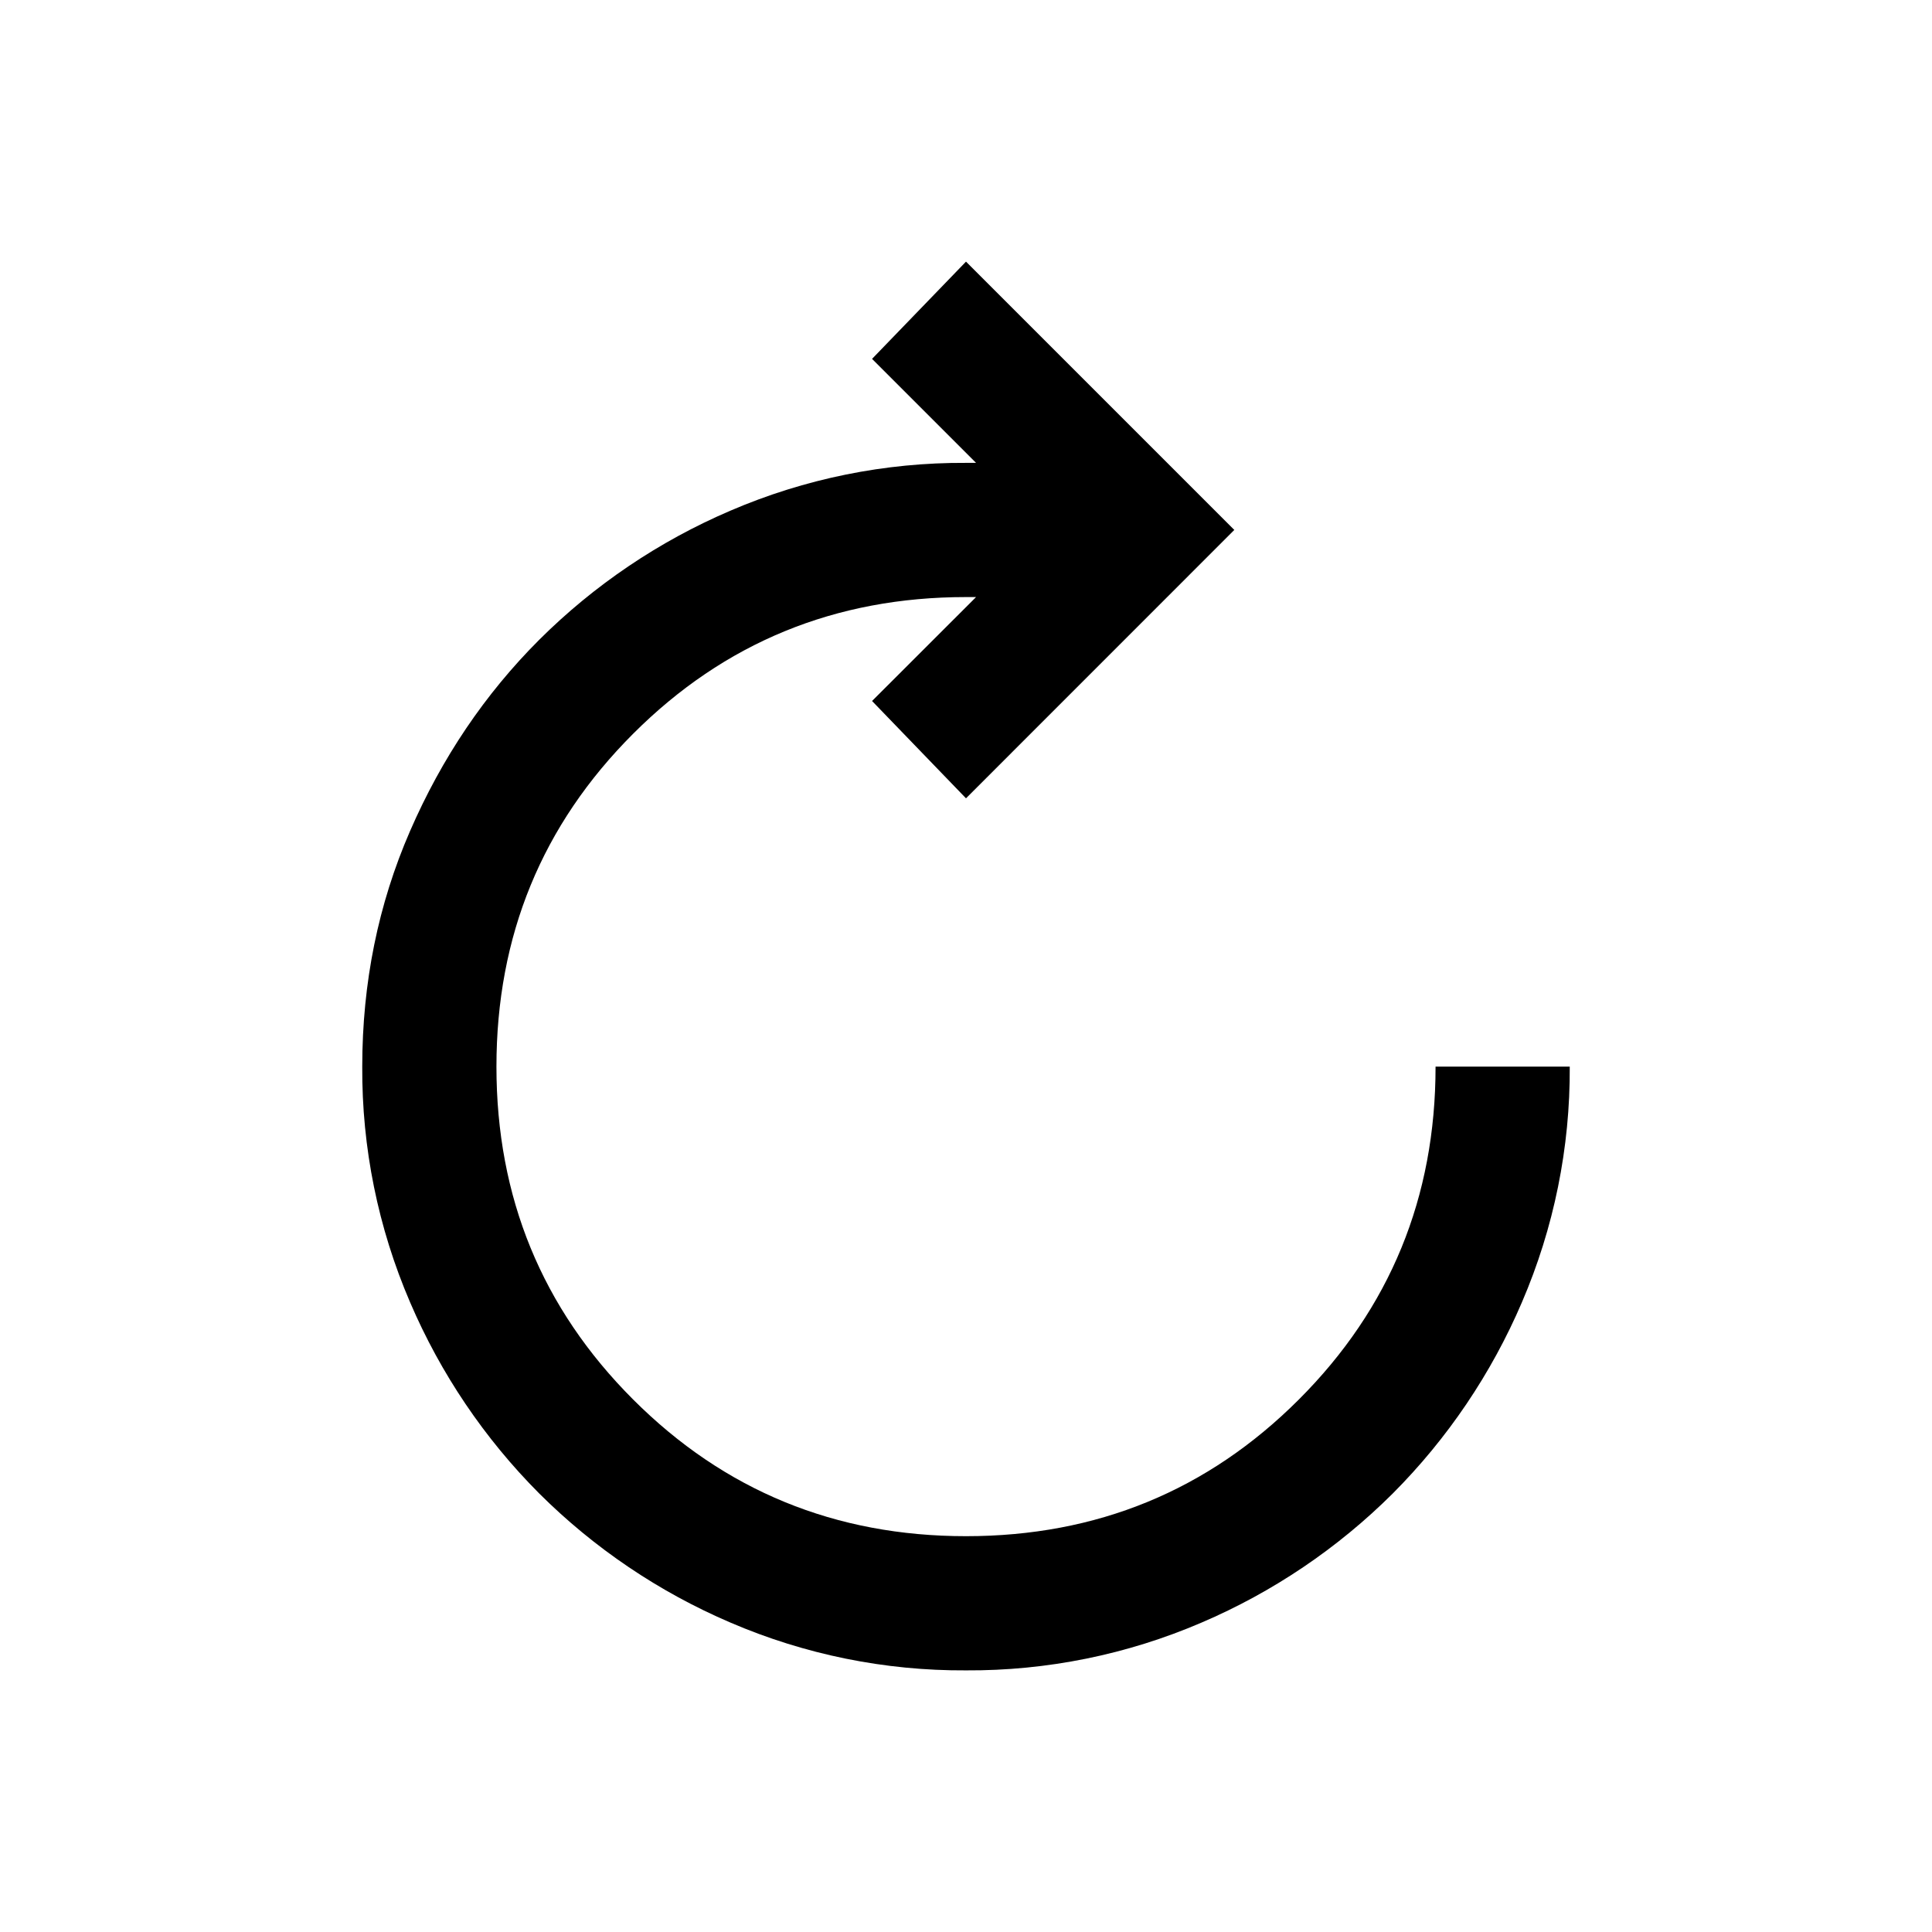
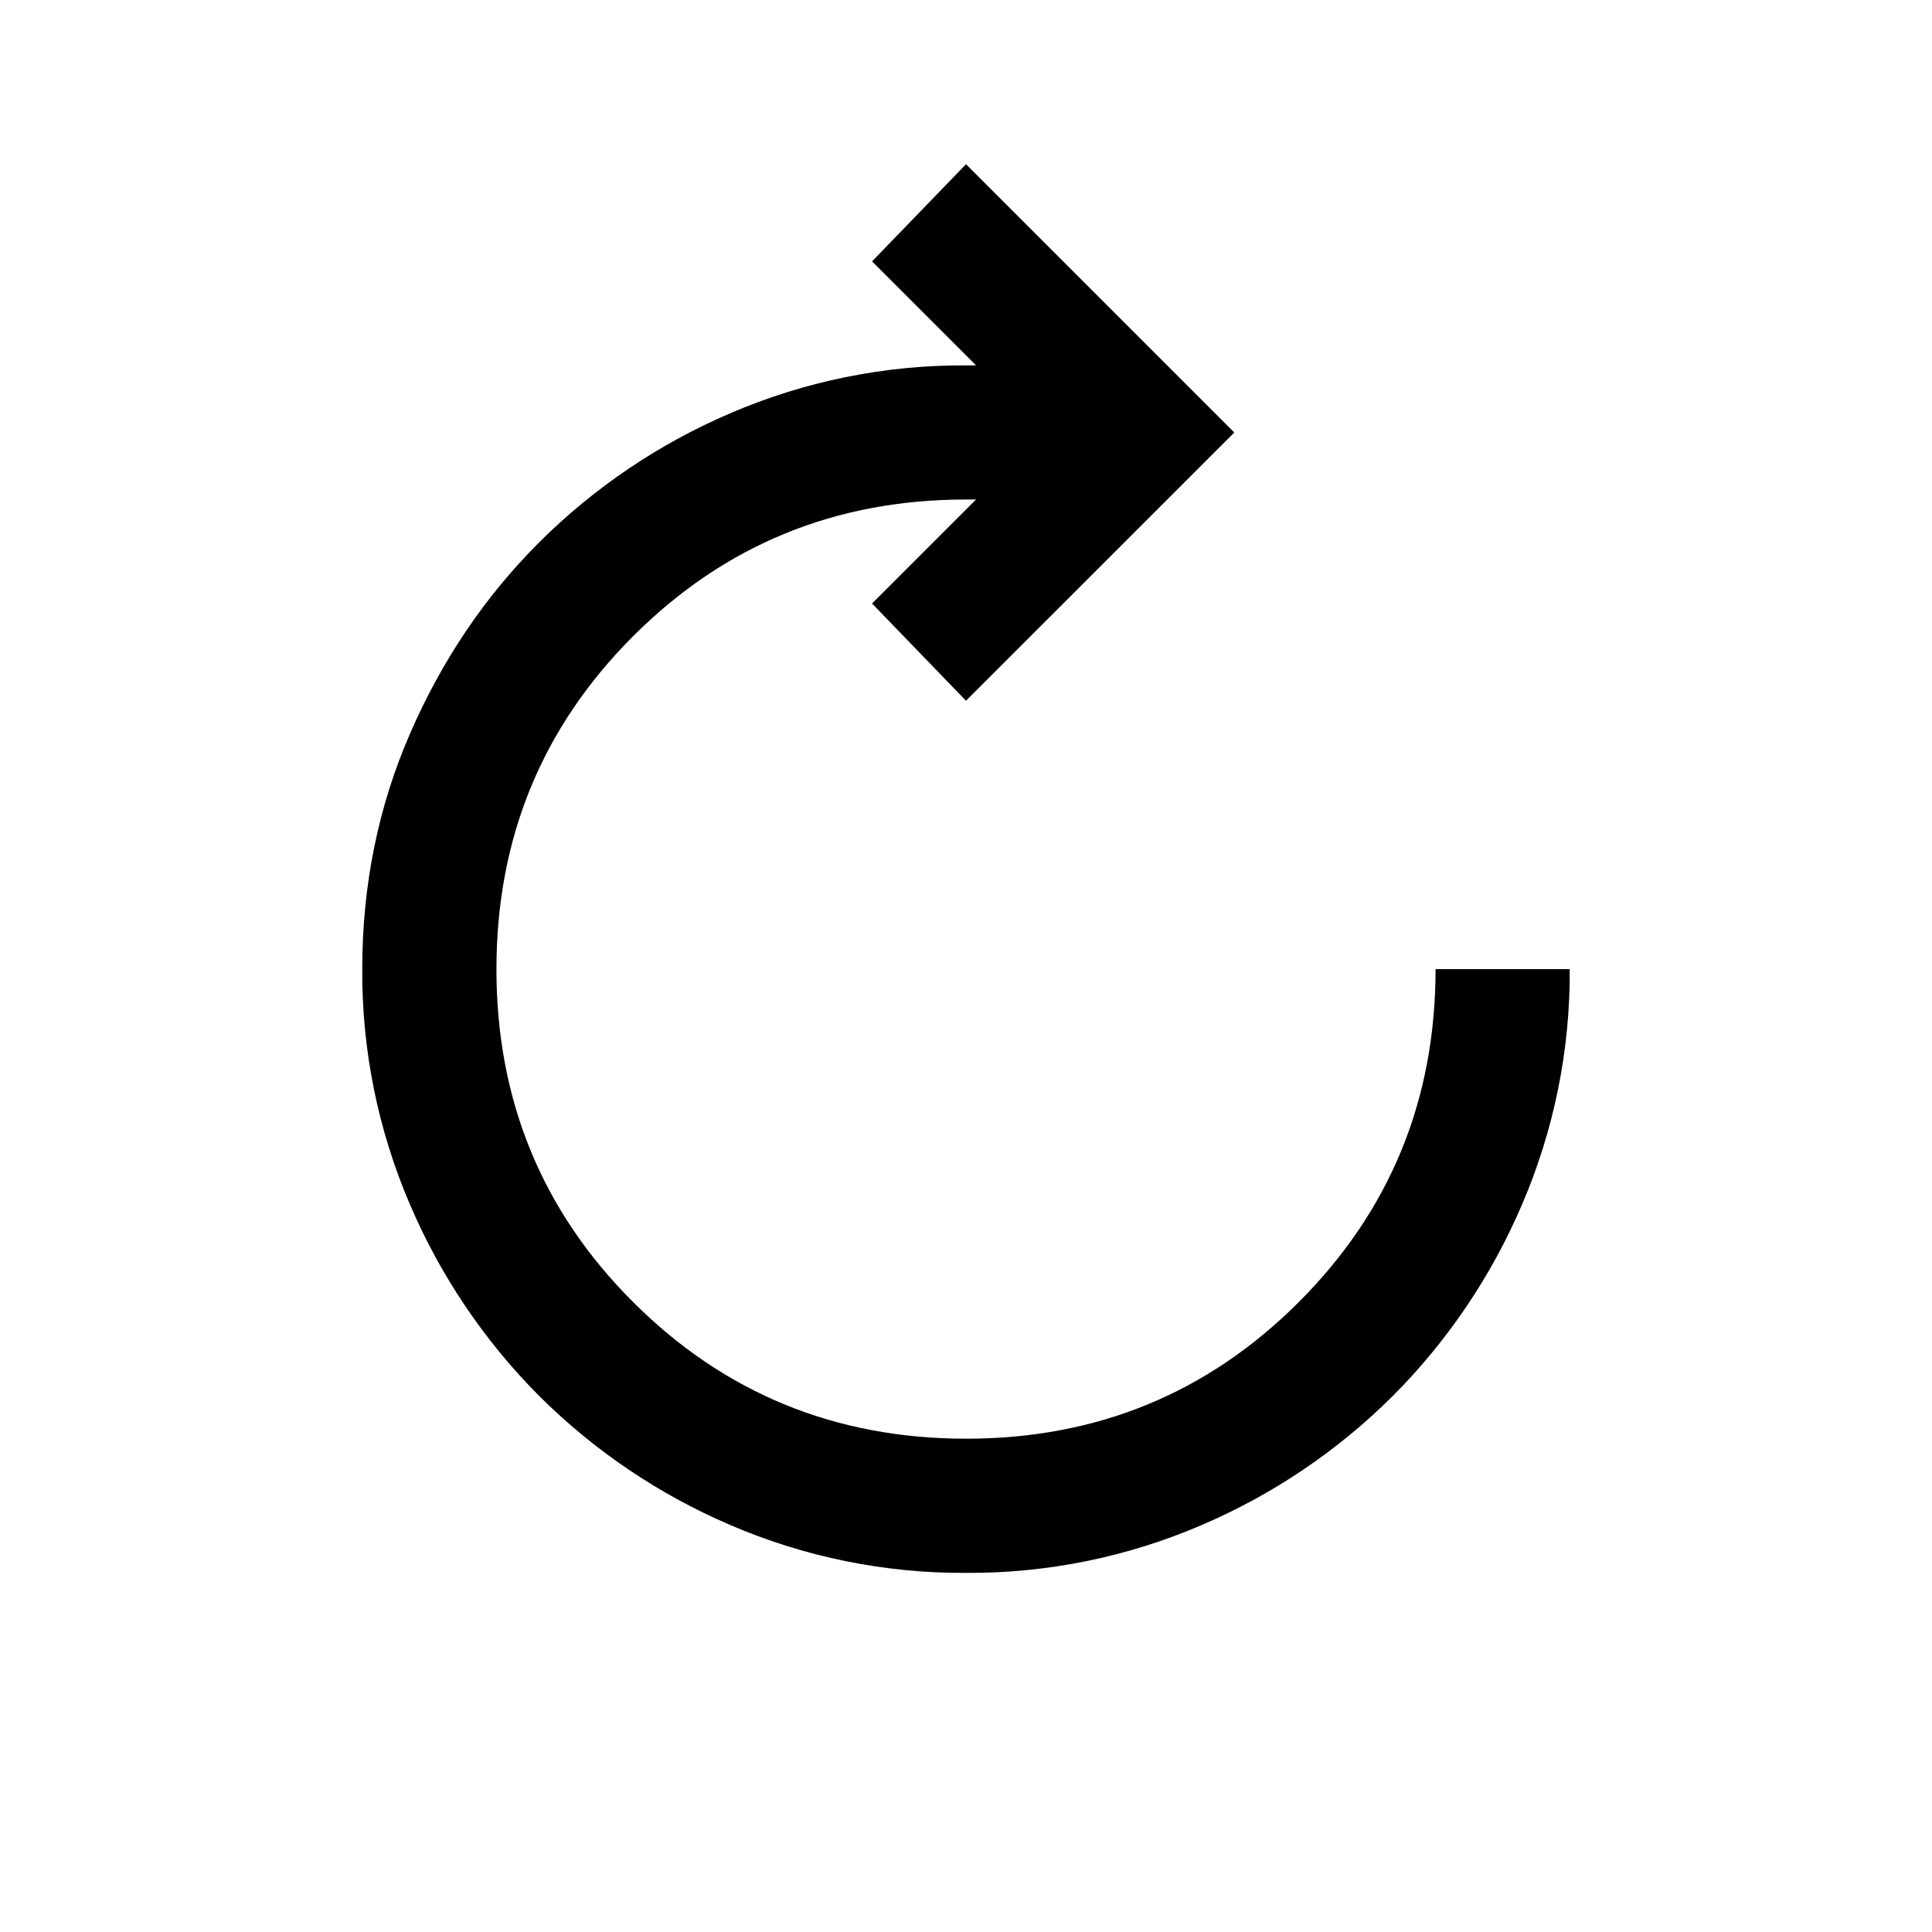
<svg xmlns="http://www.w3.org/2000/svg" viewBox="0 0 24 24" width="24" height="24">
-   <path d="M12 20.75a7.3 7.3 0 0 1-2.927-.594 7.6 7.6 0 0 1-2.375-1.604 7.6 7.6 0 0 1-1.604-2.375A7.3 7.3 0 0 1 4.5 13.25q0-1.562.594-2.927.593-1.364 1.604-2.375a7.6 7.6 0 0 1 2.375-1.604A7.3 7.3 0 0 1 12 5.75h.125l-1.292-1.292L12 3.25l3.333 3.333L12 9.917l-1.167-1.209 1.292-1.291H12q-2.437 0-4.135 1.698T6.167 13.25t1.698 4.135T12 19.083t4.135-1.698 1.698-4.135H19.5a7.3 7.3 0 0 1-.594 2.927 7.6 7.6 0 0 1-1.604 2.375 7.6 7.6 0 0 1-2.375 1.604A7.3 7.3 0 0 1 12 20.75" />
+   <path d="M12 19.539a7.3 7.3 0 0 1-2.927-.594 7.6 7.6 0 0 1-2.375-1.604 7.6 7.6 0 0 1-1.604-2.375 7.3 7.3 0 0 1-.594-2.927q0-1.563.594-2.927.593-1.365 1.604-2.375a7.6 7.6 0 0 1 2.375-1.604A7.3 7.3 0 0 1 12 4.539h.125l-1.292-1.292L12 2.04l3.333 3.333L12 8.705l-1.167-1.208 1.292-1.292H12q-2.437 0-4.135 1.698T6.167 12.04t1.698 4.135T12 17.872t4.135-1.698 1.698-4.135H19.5a7.3 7.3 0 0 1-.594 2.927 7.6 7.6 0 0 1-1.604 2.375 7.6 7.6 0 0 1-2.375 1.604 7.3 7.3 0 0 1-2.927.594" />
</svg>
